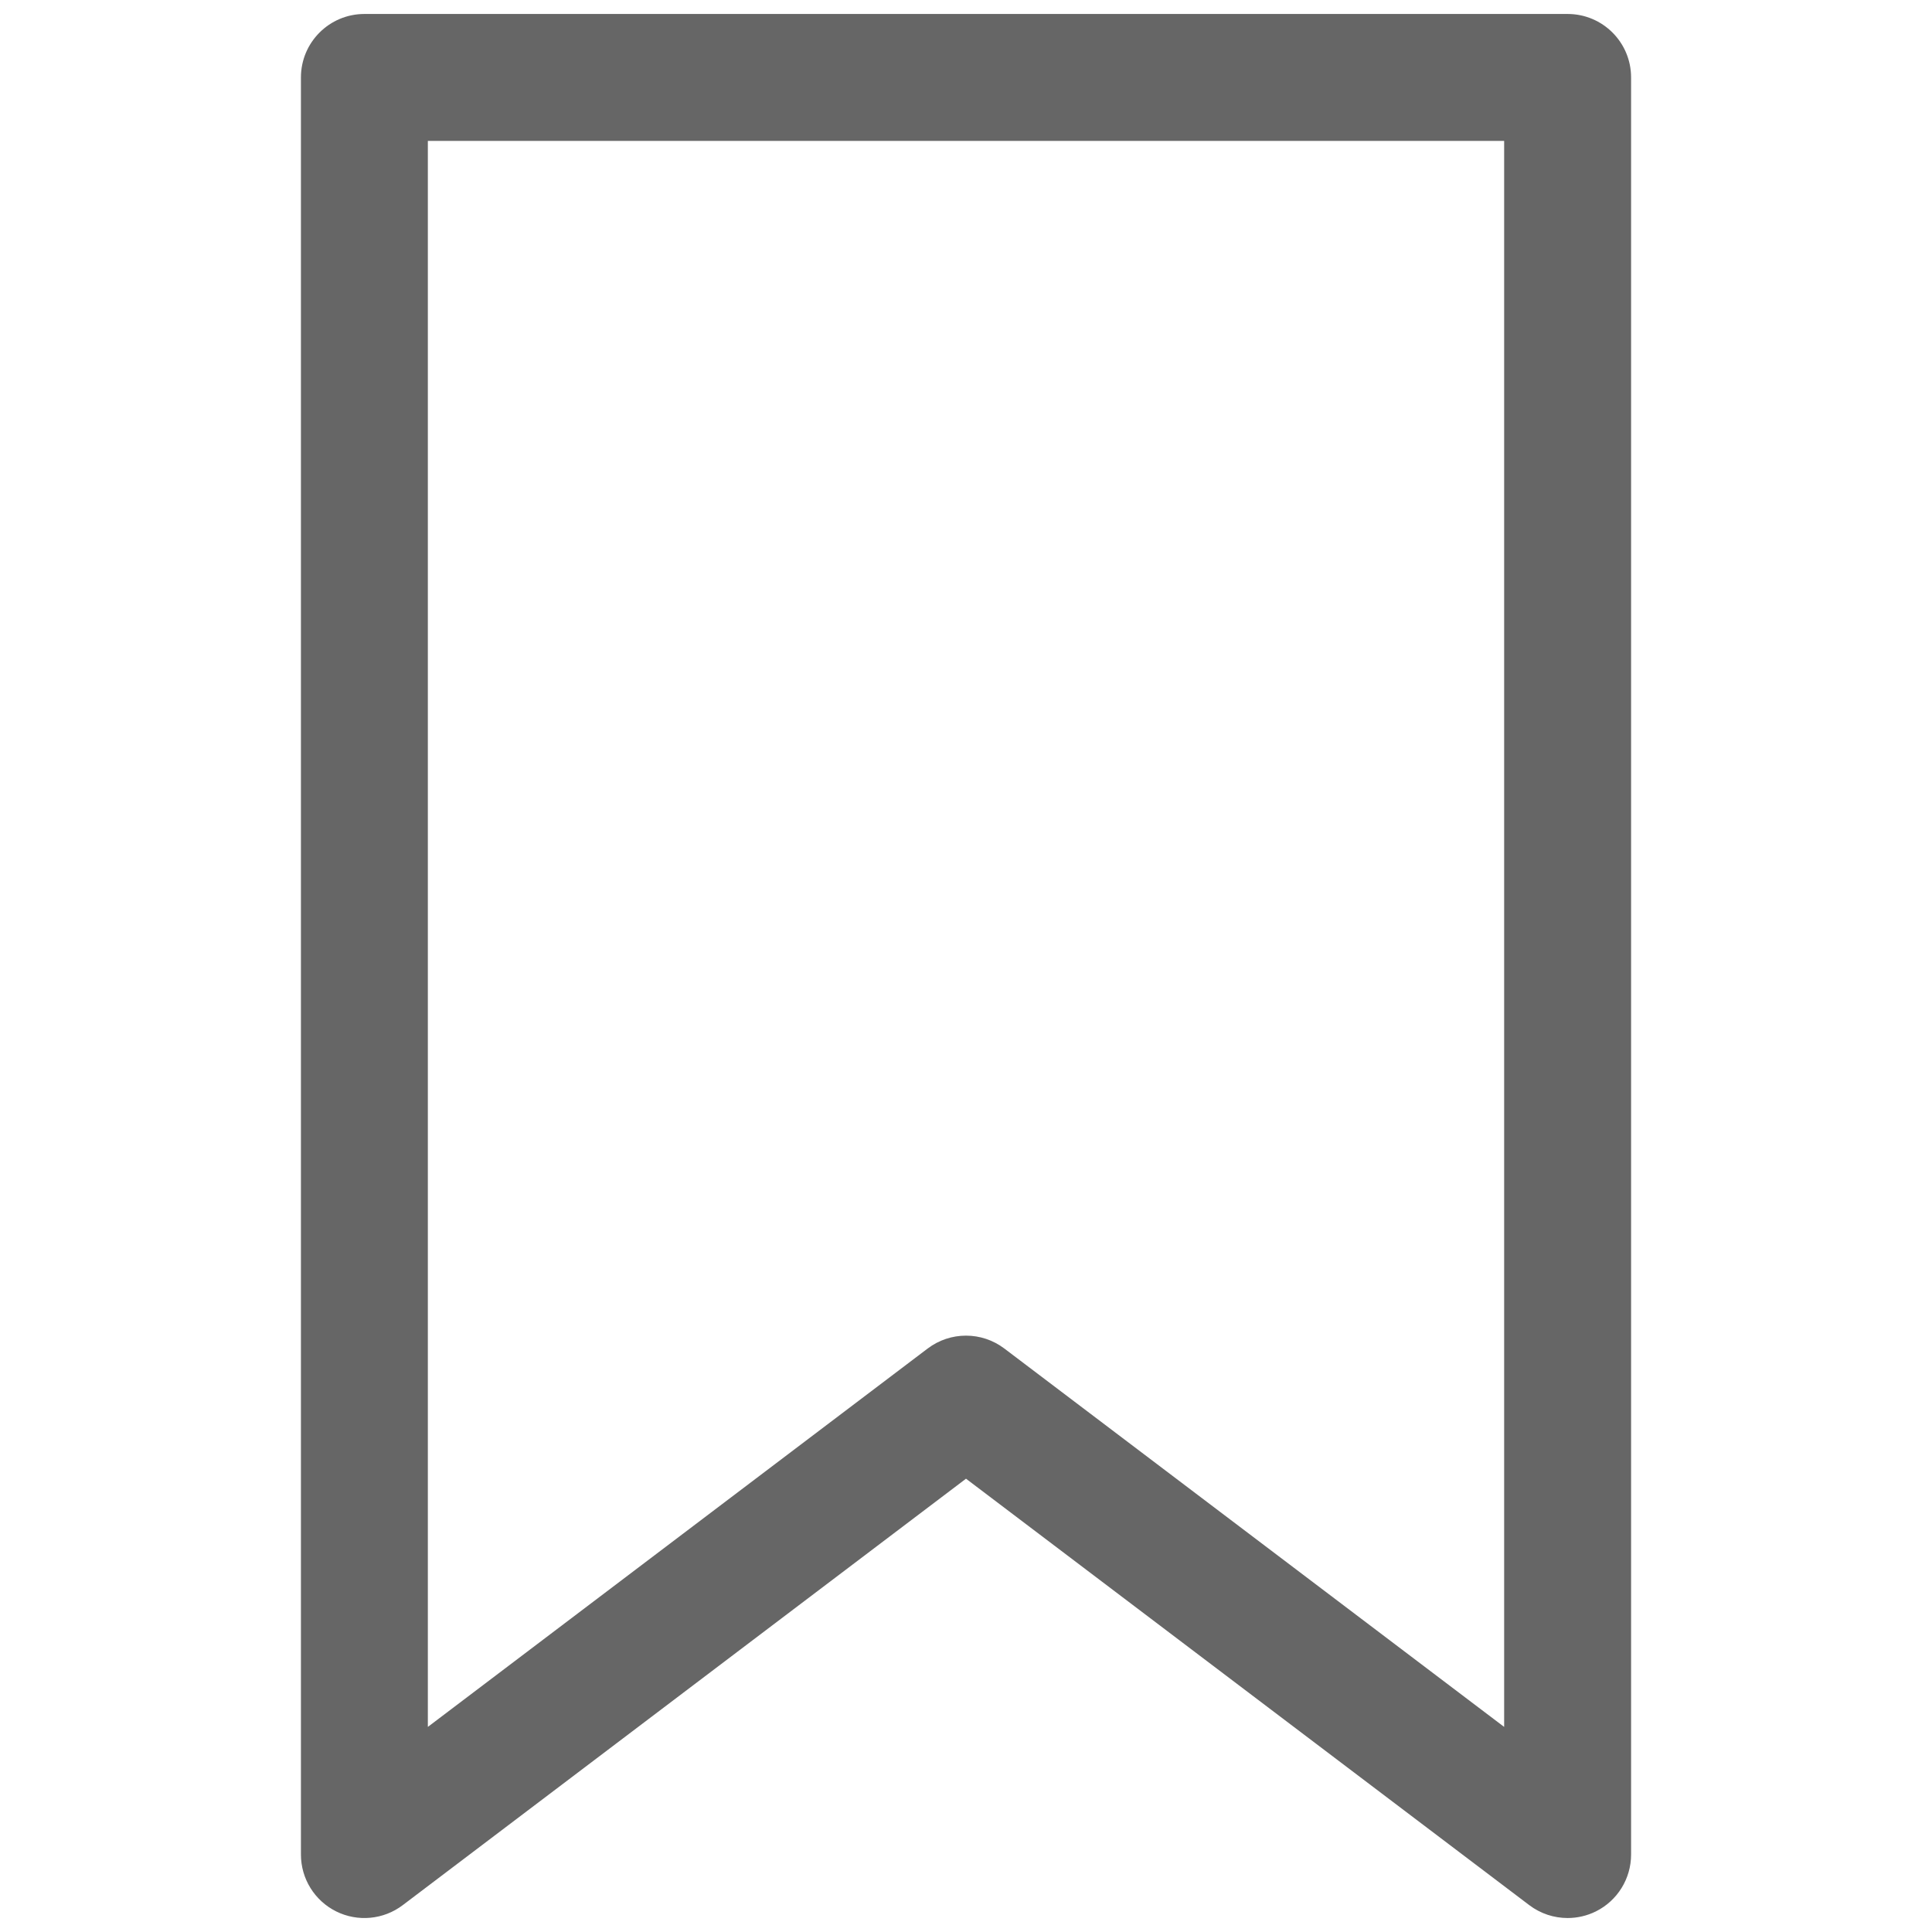
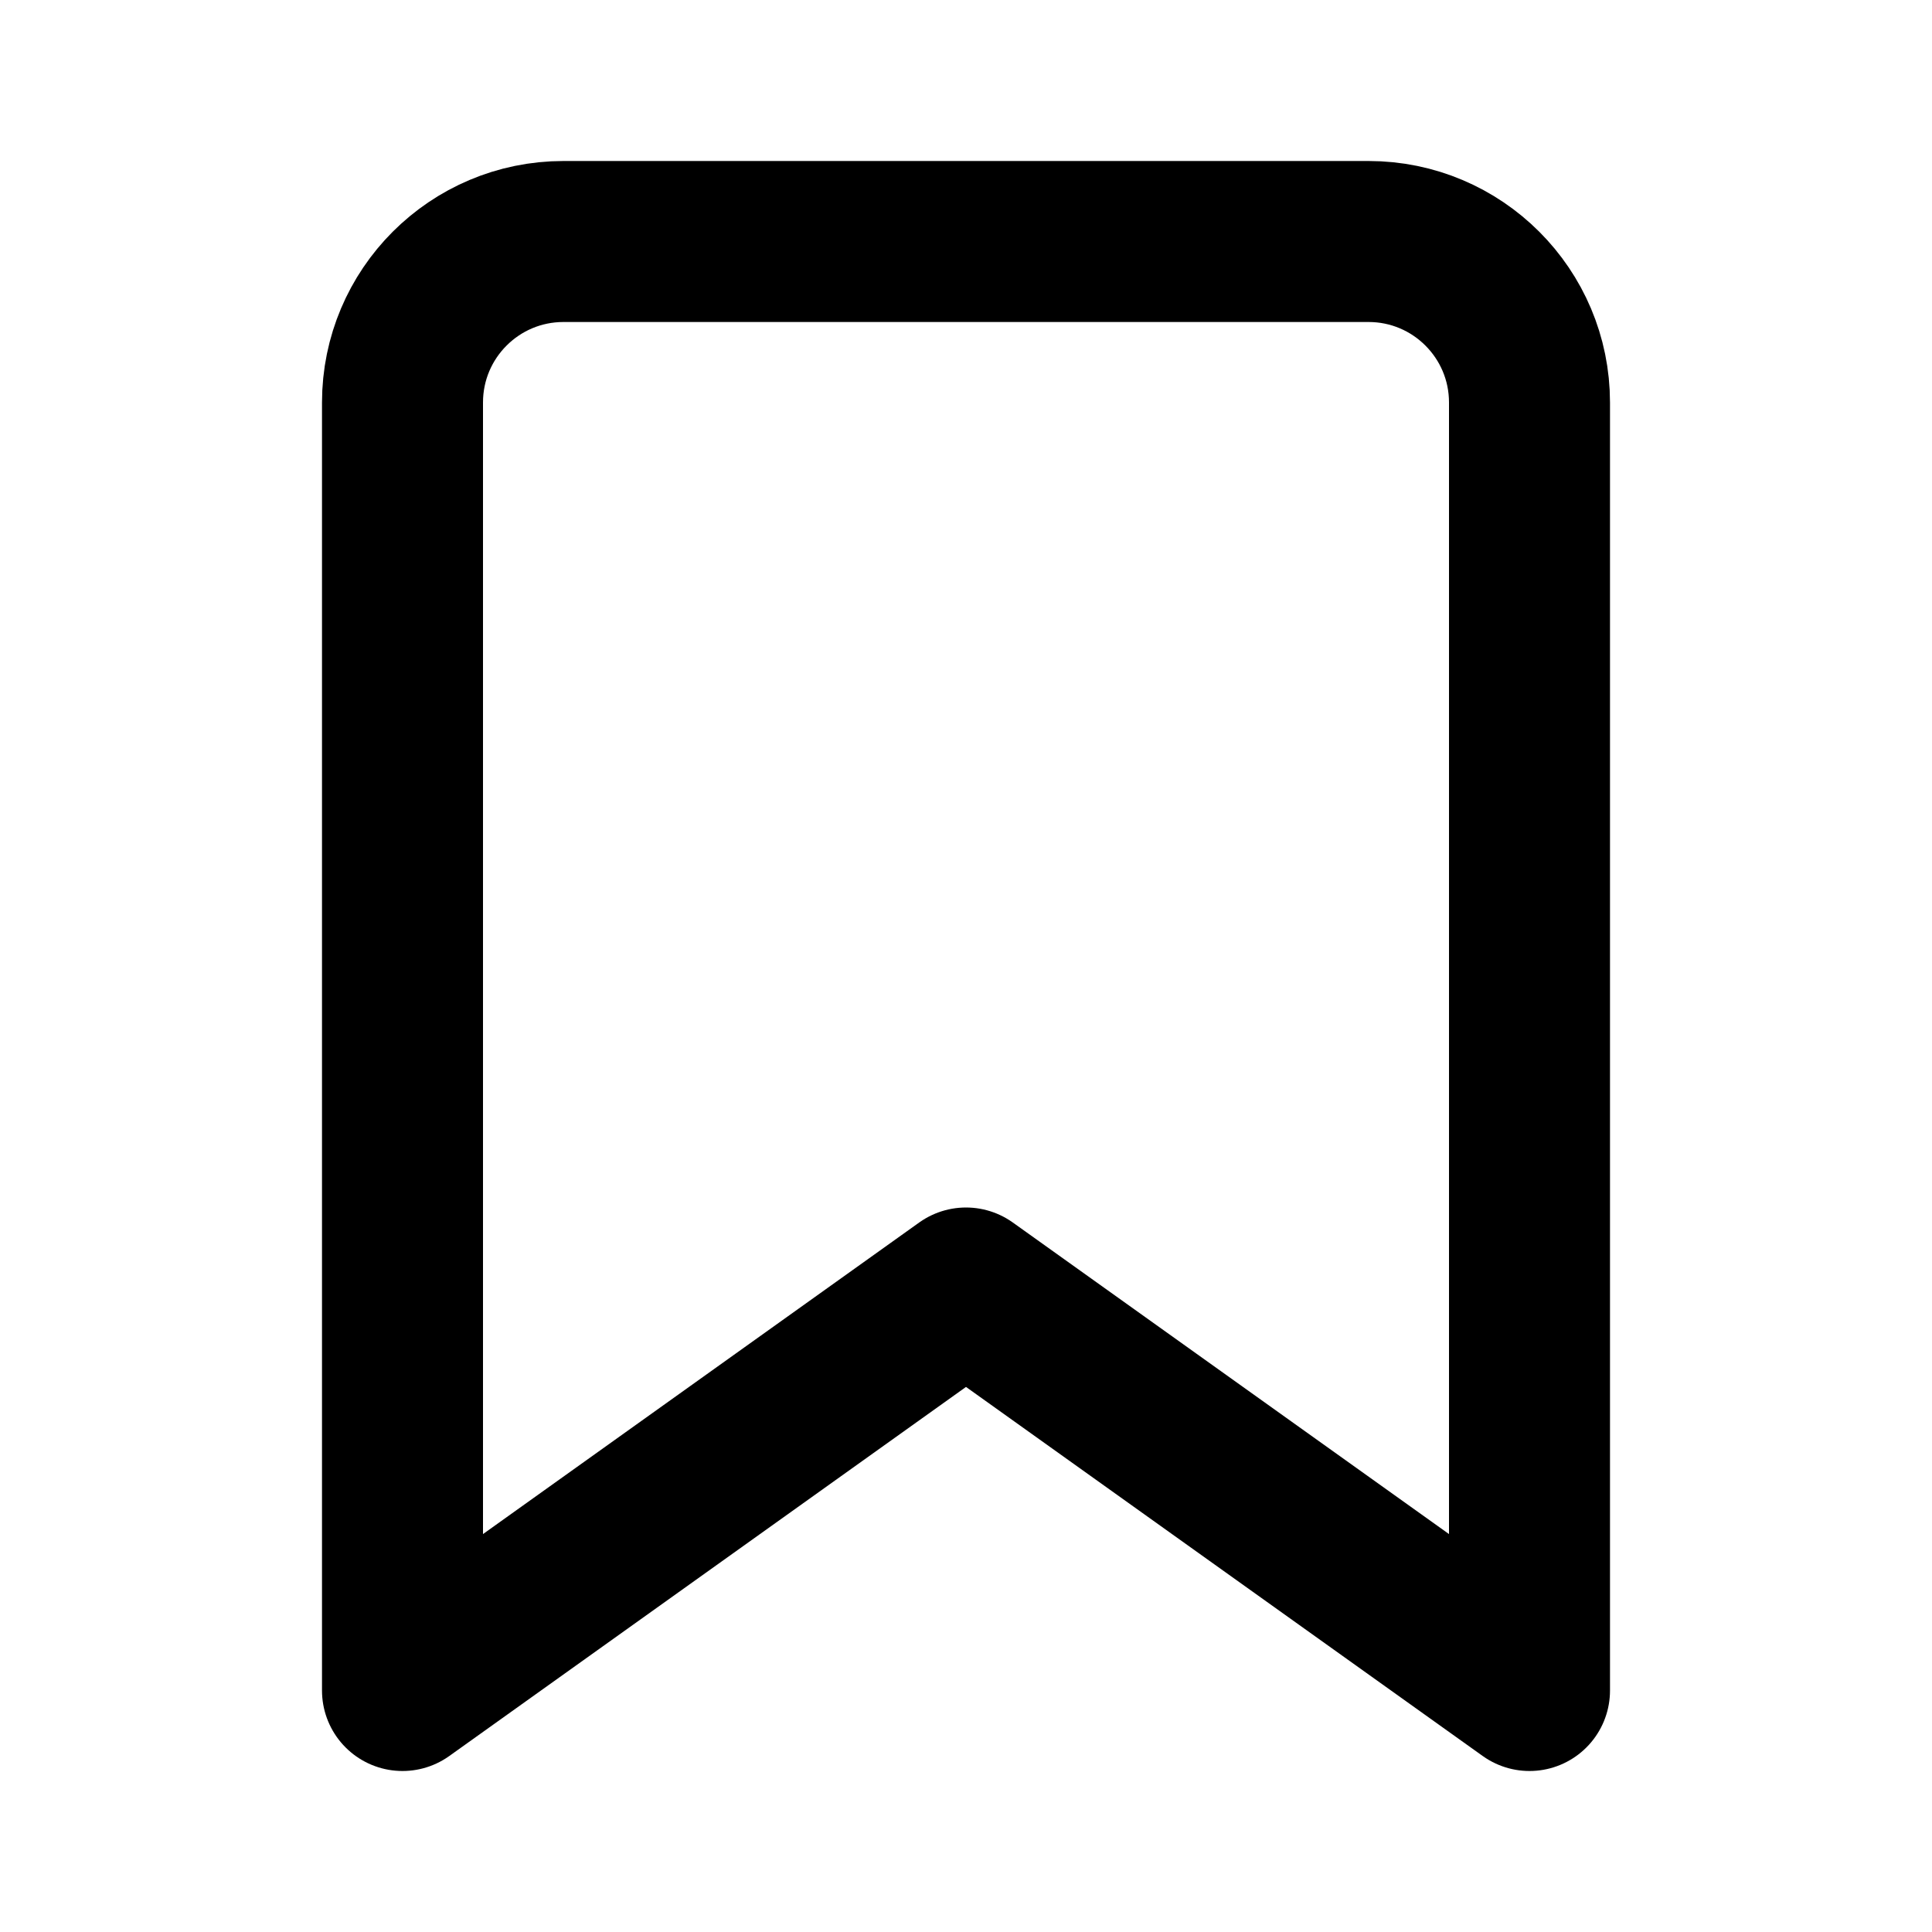
- <svg xmlns="http://www.w3.org/2000/svg" version="1.1" width="256" height="256" viewBox="0 0 256 256" xml:space="preserve">
-   <defs>
- </defs>
-   <g transform="translate(128 128) scale(0.97 0.97)" style="">
-     <g style="stroke: none; stroke-width: 0; stroke-dasharray: none; stroke-linecap: butt; stroke-linejoin: miter; stroke-miterlimit: 10; fill: none; fill-rule: nonzero; opacity: 1;" transform="translate(-130.05 -130.05) scale(2.89 2.89)">
-       <path d="M 73.437 90 c -0.642 0 -1.279 -0.206 -1.811 -0.608 L 45 69.234 L 18.375 89.392 c -0.909 0.688 -2.127 0.801 -3.146 0.295 c -1.02 -0.507 -1.665 -1.548 -1.665 -2.687 V 3 c 0 -1.657 1.343 -3 3 -3 h 56.873 c 1.657 0 3 1.343 3 3 v 84 c 0 1.139 -0.645 2.18 -1.664 2.687 C 74.35 89.896 73.892 90 73.437 90 z M 45 62.472 c 0.638 0 1.275 0.203 1.811 0.608 l 23.626 17.886 V 6 H 19.563 v 74.966 L 43.189 63.08 C 43.725 62.675 44.362 62.472 45 62.472 z" style="stroke: none; stroke-width: 1; stroke-dasharray: none; stroke-linecap: butt; stroke-linejoin: miter; stroke-miterlimit: 10; fill: rgb(102,102,102); fill-rule: nonzero; opacity: 1;" transform=" matrix(1 0 0 1 0 0) " stroke-linecap="round" />
-     </g>
-   </g>
+ <svg xmlns="http://www.w3.org/2000/svg" viewBox="0 0 24 24" fill="none" stroke="currentColor" stroke-width="2" stroke-linecap="round" stroke-linejoin="round" class="feather feather-bookmark">
+   <path d="M19 21l-7-5-7 5V5a2 2 0 0 1 2-2h10a2 2 0 0 1 2 2z" />
</svg>
